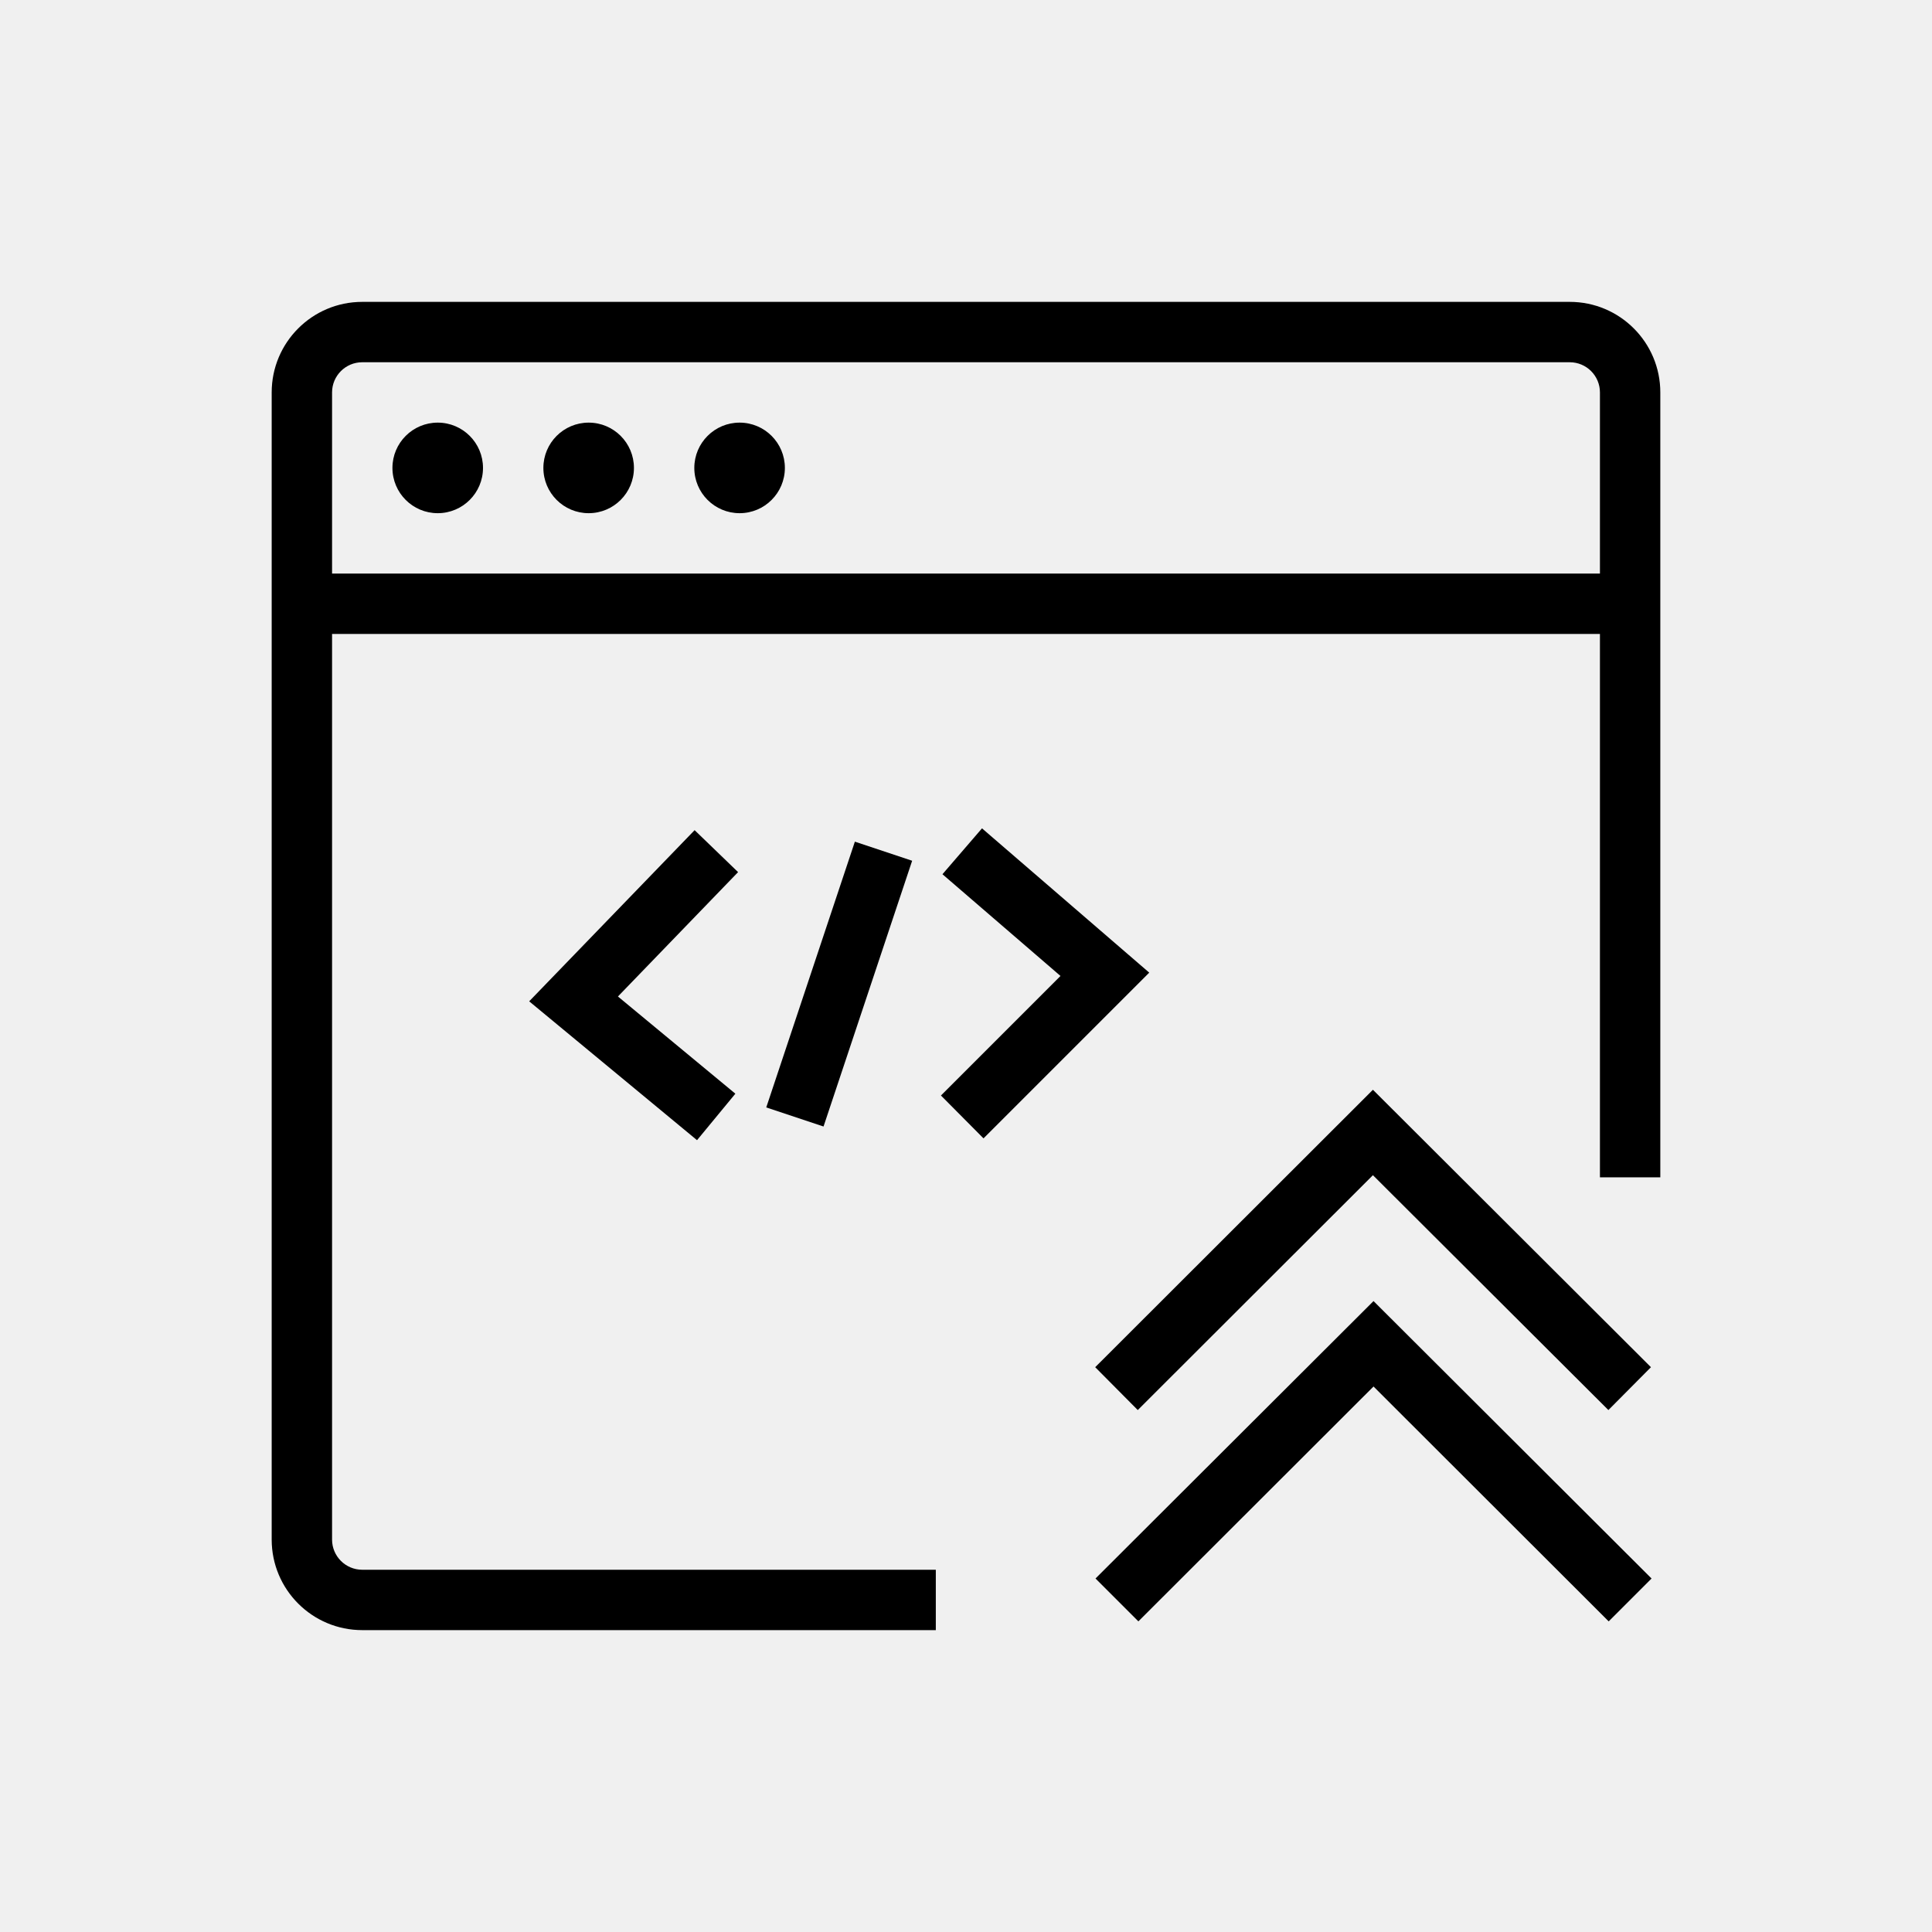
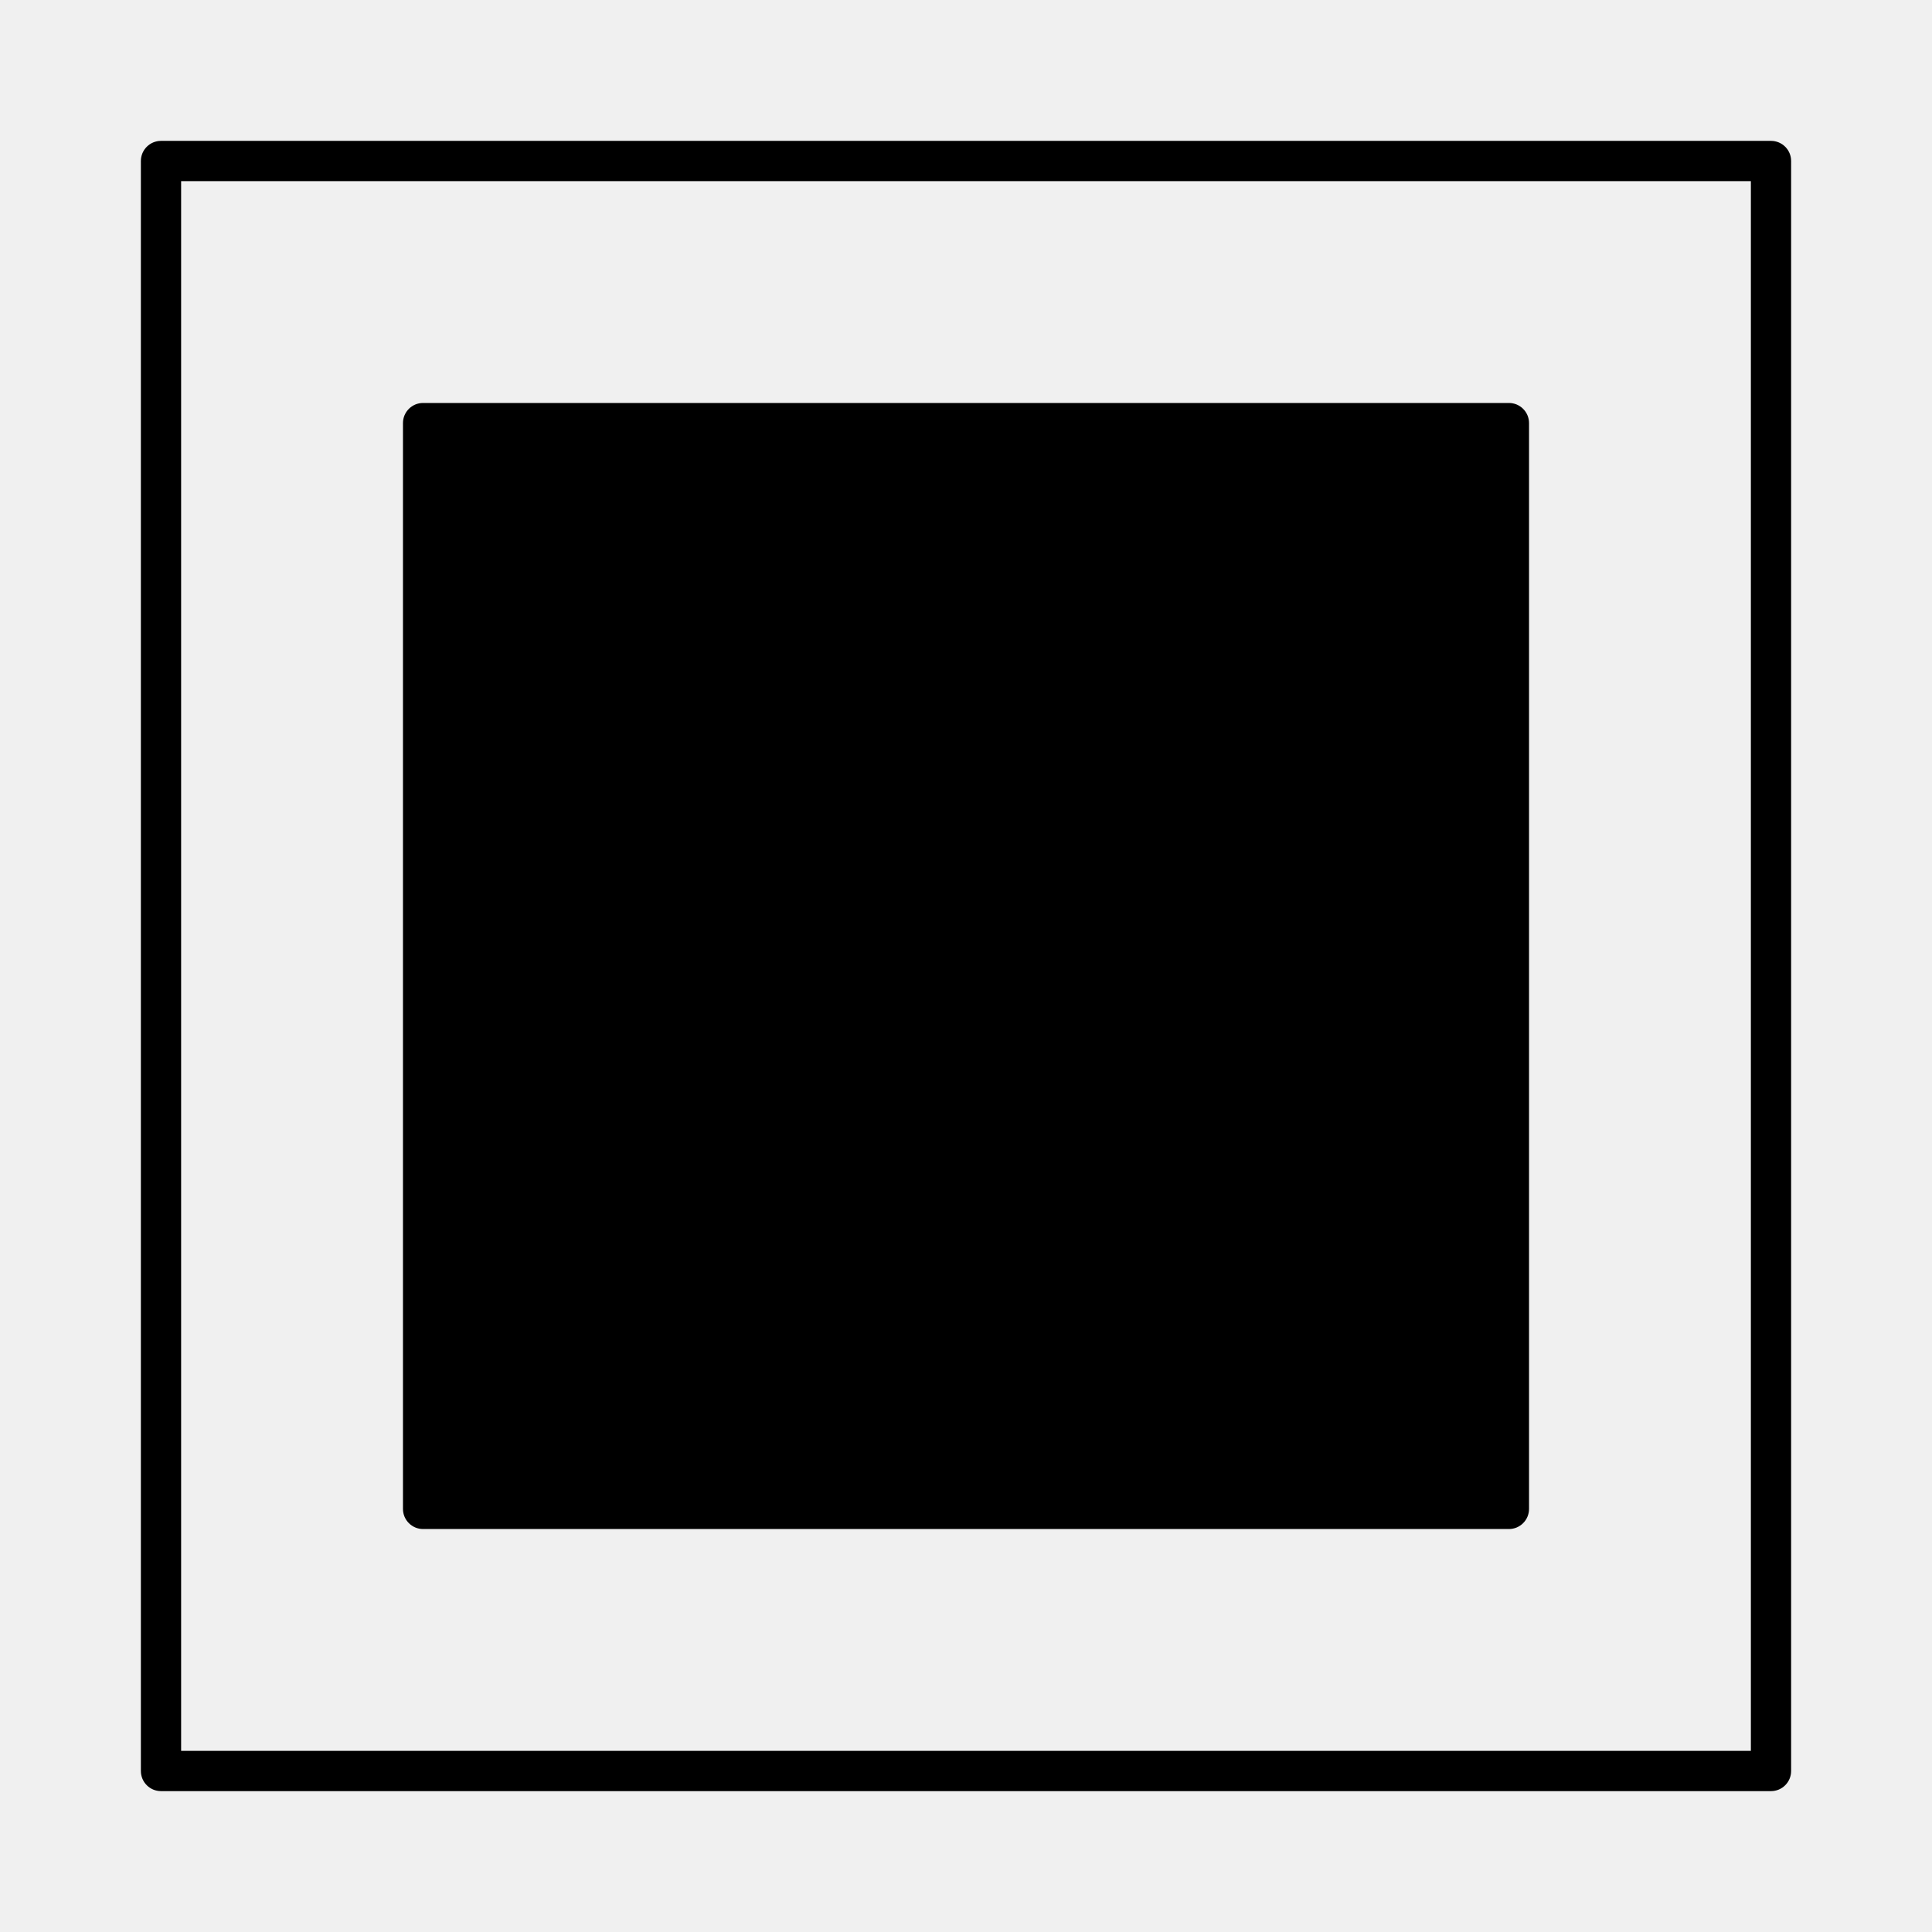
- <svg xmlns="http://www.w3.org/2000/svg" viewBox="0 0 64 64">
-   <path d="M52,10H12a3,3,0,0,0-3,3V51a3,3,0,0,0,3,3H31V52H12a1,1,0,0,1-1-1V21H53V39h2V13A3,3,0,0,0,52,10ZM11,19V13a1,1,0,0,1,1-1H52a1,1,0,0,1,1,1v6Z" />
-   <circle cx="14.5" cy="15.5" r="1.5" />
-   <circle cx="19.5" cy="15.5" r="1.5" />
-   <circle cx="24.5" cy="15.5" r="1.5" />
-   <polygon points="53.28 46.71 45.48 38.93 37.69 46.71 36.28 45.29 45.48 36.1 54.69 45.29 53.28 46.71" />
-   <polygon points="53.29 53.71 45.5 45.93 37.71 53.71 36.29 52.29 45.5 43.1 54.71 52.29 53.29 53.71" />
-   <polygon points="23.09 37.77 17.53 33.17 23.01 27.5 24.45 28.89 20.47 33.01 24.36 36.23 23.09 37.77" />
-   <polygon points="32.58 37.71 31.17 36.29 35.13 32.33 31.22 28.96 32.53 27.44 38.07 32.22 32.58 37.71" />
-   <rect x="23.16" y="31.6" width="9.28" height="2" transform="translate(-11.92 48.66) rotate(-71.56)" />
+ <svg xmlns="http://www.w3.org/2000/svg" viewBox="0 0 96 96">
+   <g opacity="0">
+     <rect width="96" height="96.145" fill="#fff" />
+   </g>
+   <rect x="21.023" y="21.023" width="53.953" height="53.953" class="sgmaincolor" />
+   <path d="M88,89H8a1,1,0,0,1-1-1V8A1,1,0,0,1,8,7H88a1,1,0,0,1,1,1V88A1,1,0,0,1,88,89ZM9,87H87V9H9Z" />
+   <path d="M74.977,20.023H21.023a1,1,0,0,0-1,1V74.977a1,1,0,0,0,1,1H74.977a1,1,0,0,0,1-1V21.023A1,1,0,0,0,74.977,20.023Zm-1,53.954H22.023V22.023H73.977Z" />
+   <path d="M39.57,41.973a1,1,0,0,0,.658-.247l6.955-6.085V64.658a1,1,0,0,0,2,0V35.641l6.955,6.085a1,1,0,0,0,1.316-1.506l-8.613-7.536a.906.906,0,0,0-.117-.067.937.937,0,0,0-.131-.088c-.02-.009-.04-.014-.06-.022a1.063,1.063,0,0,0-.158-.036,1.006,1.006,0,0,0-.164-.029c-.01,0-.018-.005-.028-.005s-.021.006-.032.006a.924.924,0,0,0-.147.026.875.875,0,0,0-.174.039.6.6,0,0,0-.059.022,1.022,1.022,0,0,0-.126.084.863.863,0,0,0-.121.07L38.911,40.22a1,1,0,0,0,.659,1.753Z" />
</svg>
